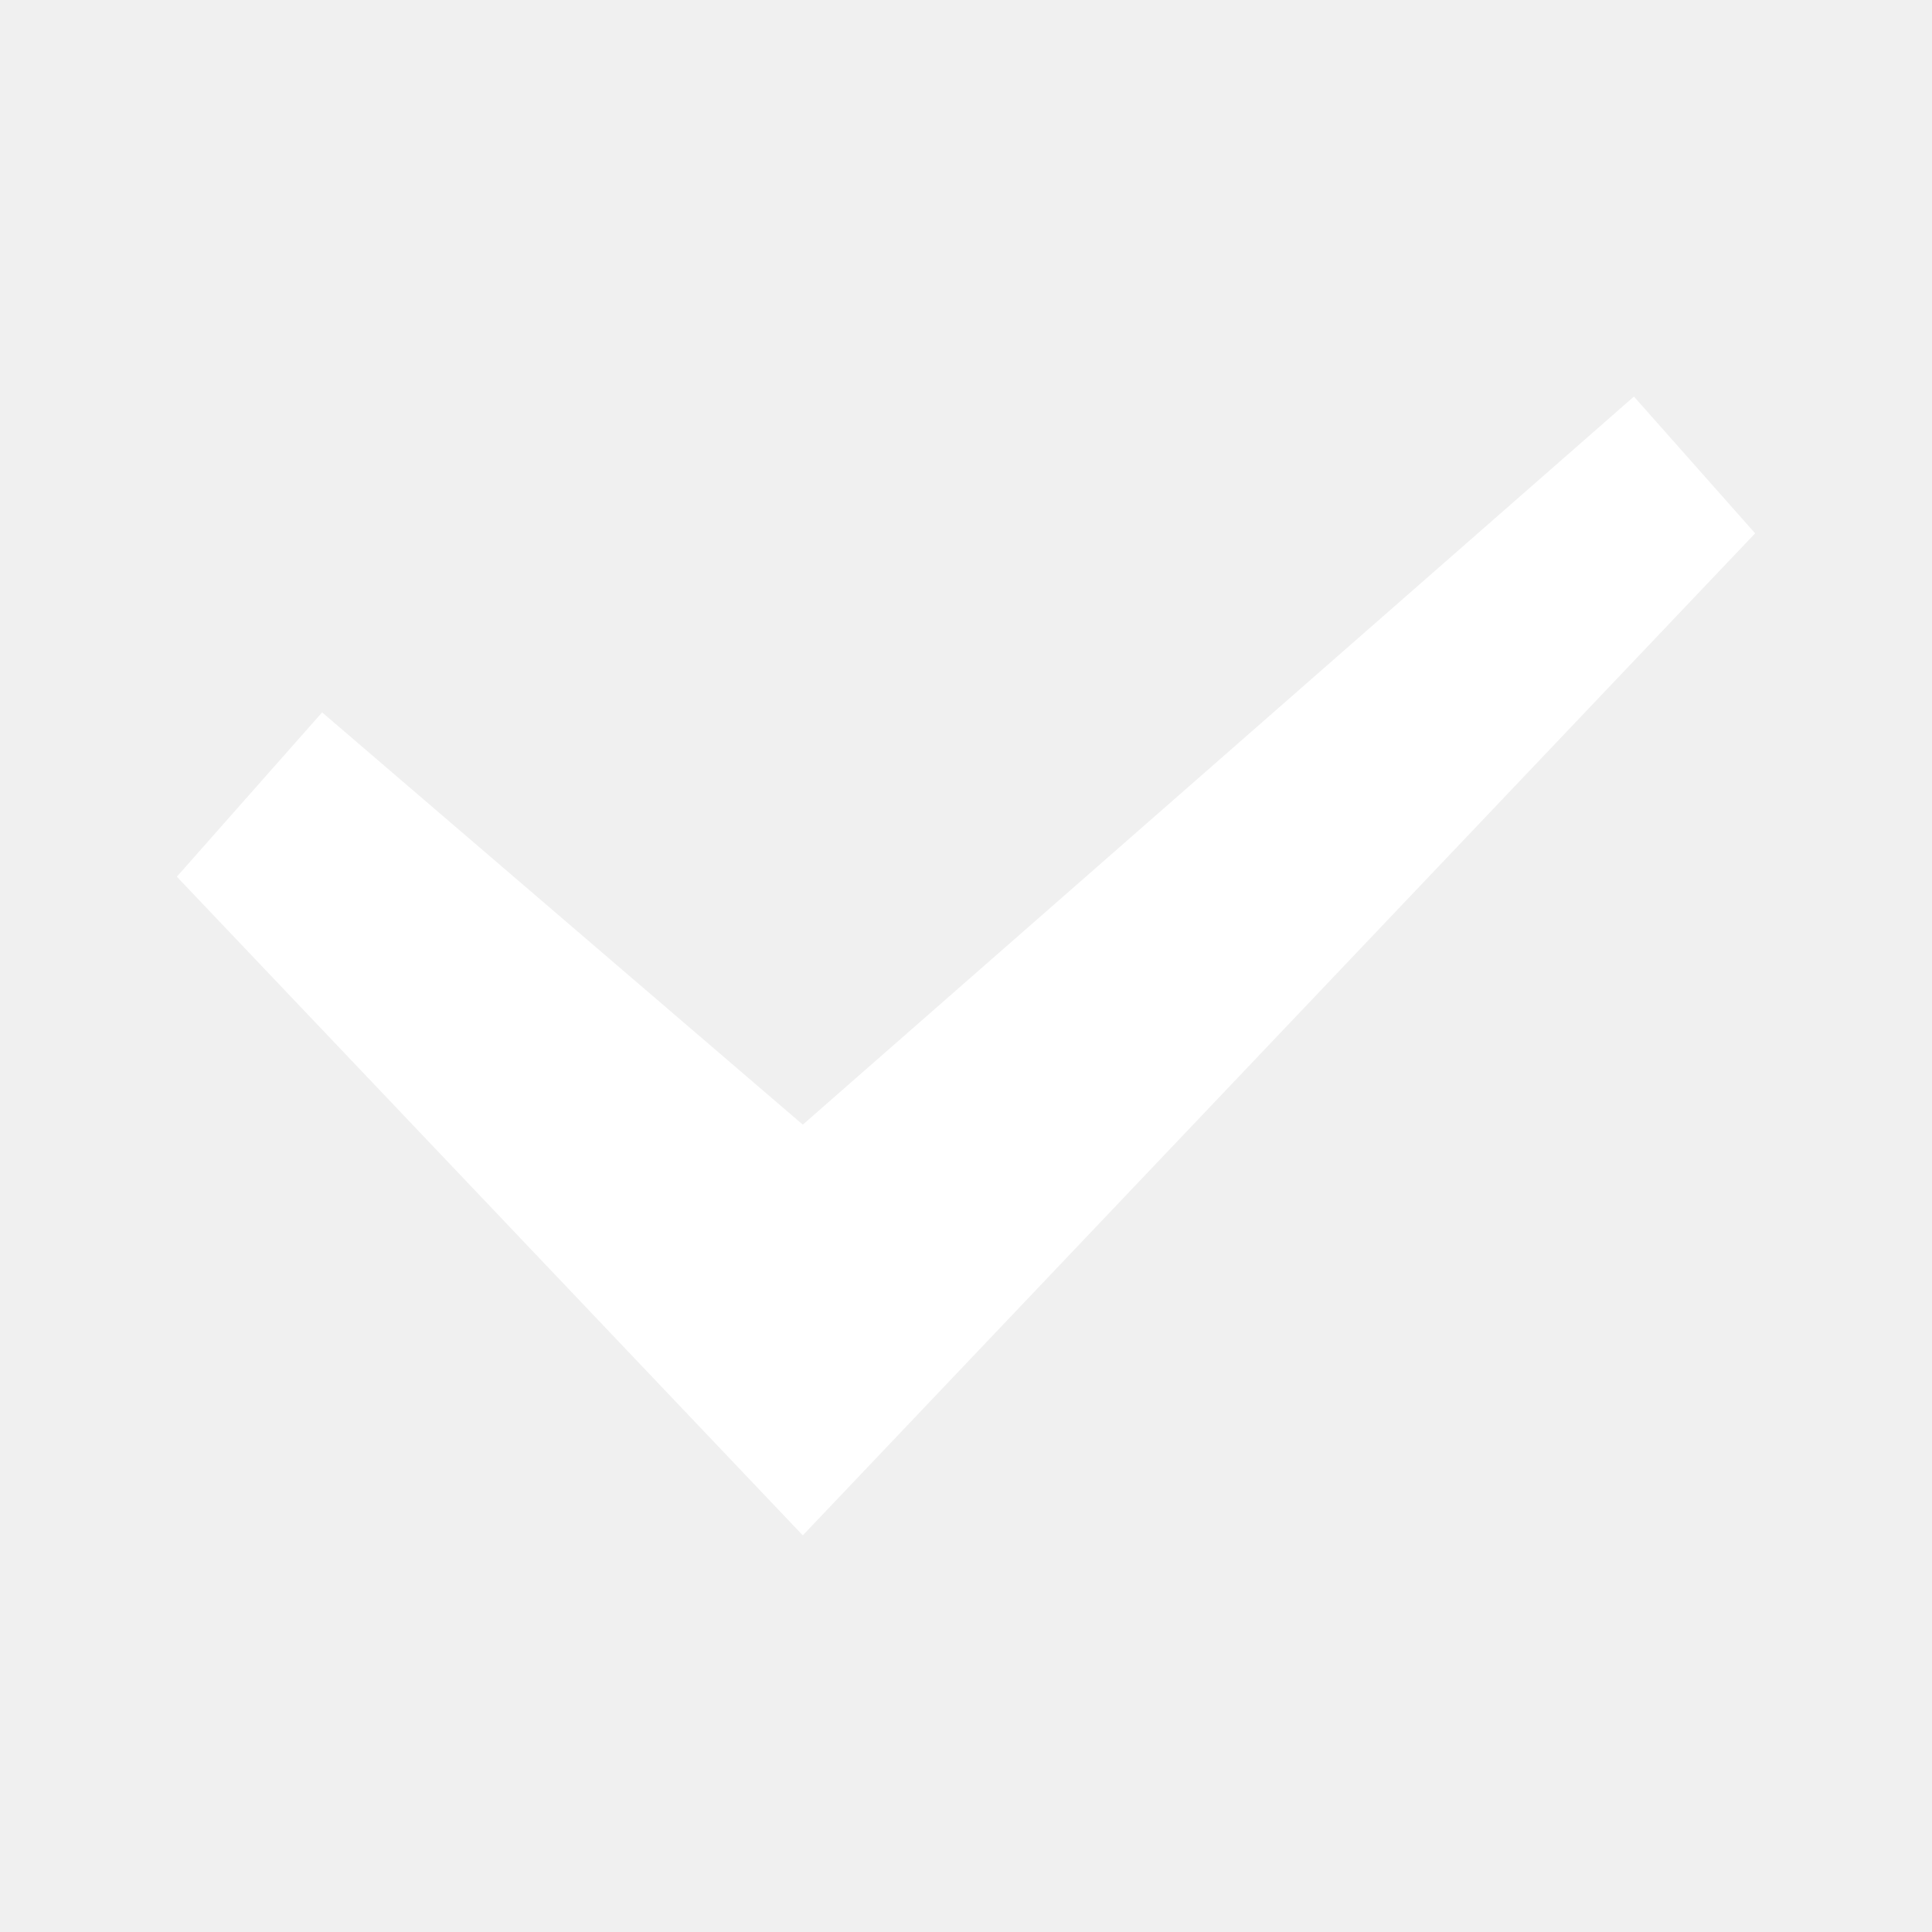
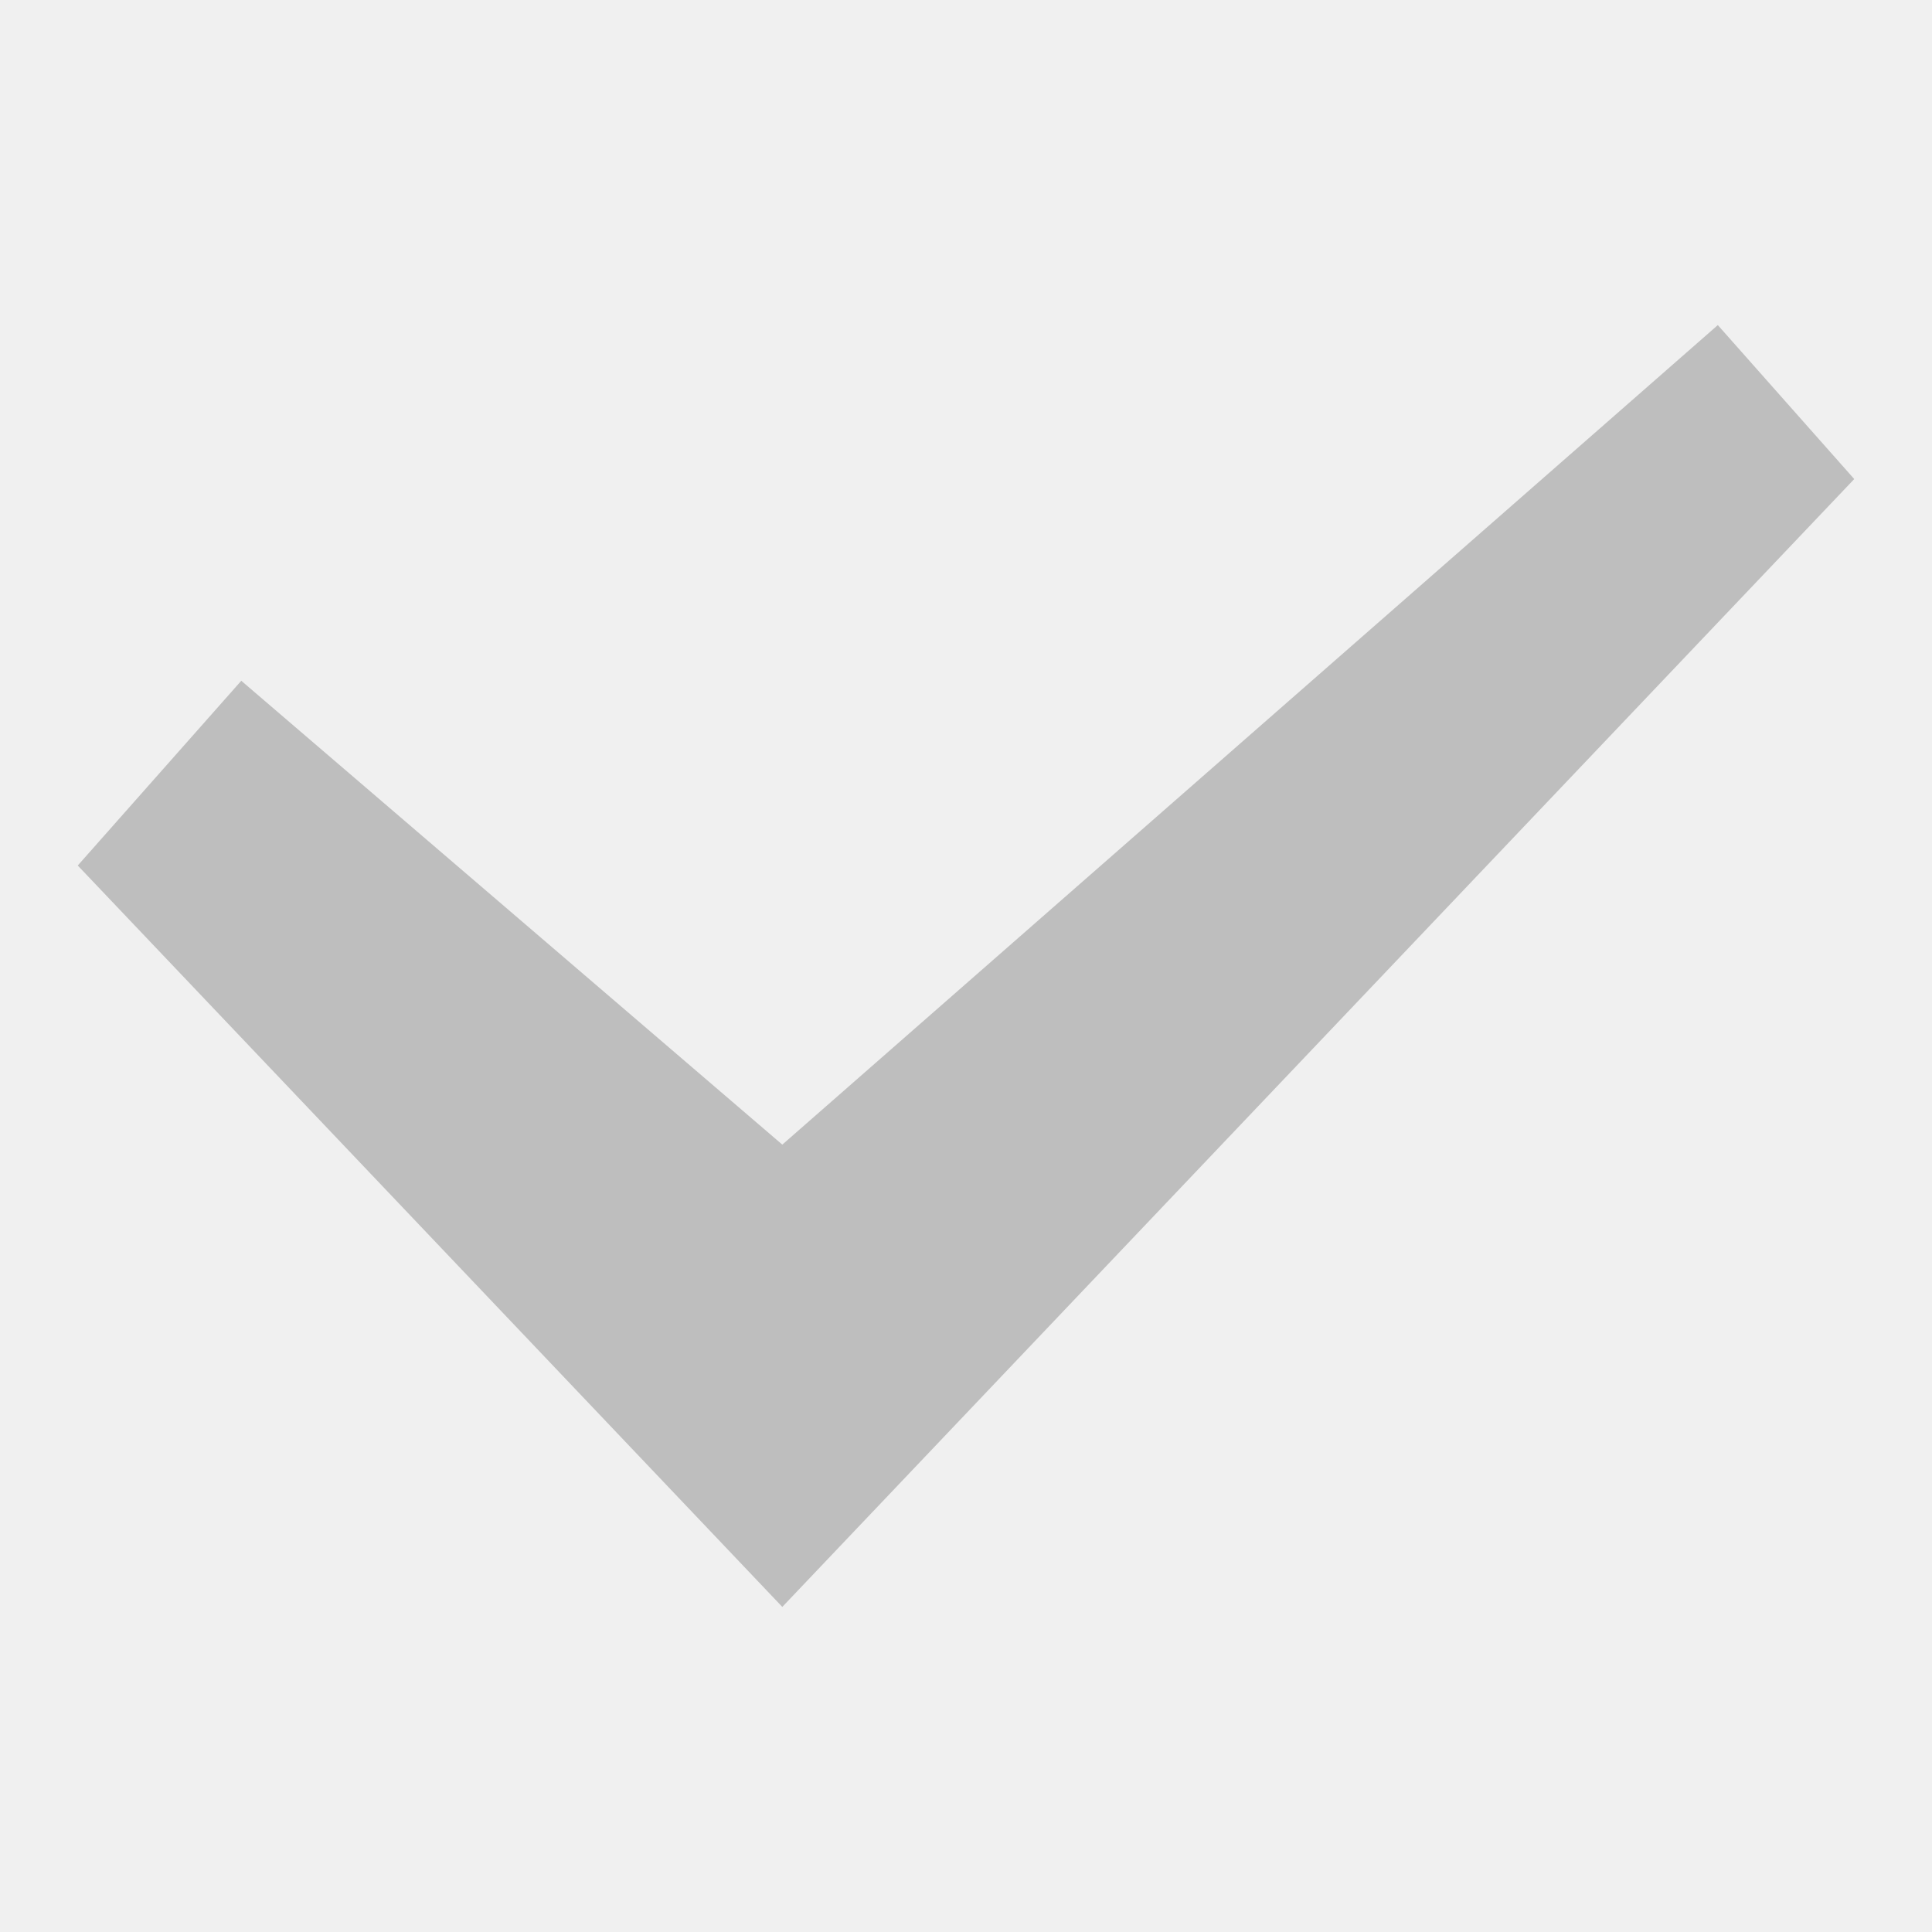
- <svg xmlns="http://www.w3.org/2000/svg" xmlns:ns1="http://www.openswatchbook.org/uri/2009/osb" height="14" id="svg7384" version="1.1" width="14">
-   <defs id="defs7386">
-     <linearGradient gradientTransform="matrix(-2.736579,0.2820293,-0.1890831,-0.9998832,239.5401,-879.4556)" id="linearGradient19282" ns1:paint="solid">
-       <stop id="stop19284" offset="0" style="stop-color:#666666;stop-opacity:1;" />
-     </linearGradient>
-   </defs>
-   <g id="layer9" style="display:inline;opacity:1" transform="translate(-401.0002,-339)">
-     <polygon transform="matrix(1.254731,0,0,1.254731,398.9755,336.6375)" id="path6712" points="11.05,4.173 11.05,4.173 10.984,4.231 6.25,8.378 3.474,5.997 2.635,6.946 6.25,10.75 11.75,4.963 " style="fill:#ffffff;fill-rule:evenodd;stroke:none;stroke-width:1" />
+ <svg xmlns="http://www.w3.org/2000/svg" version="1.1" viewBox="0 0 14 14">
+   <g transform="matrix(1.1256 0 0 1.1256 -.8786 -.87918)">
+     <path transform="matrix(1.2547 0 0 1.2547 -2.025 -2.362)" d="m11.05 4.173-0.066 0.058-4.734 4.147-2.776-2.38-0.839 0.948 3.615 3.804 5.5-5.787z" fill="#bebebe" fill-rule="evenodd" />
  </g>
-   <g id="layer10" style="display:inline" transform="translate(-401.0002,-339)" />
-   <g id="layer11" transform="translate(-401.0002,-339)" />
-   <g id="layer13" style="display:inline" transform="translate(-401.0002,-339)" />
-   <g id="layer14" transform="translate(-401.0002,-339)" />
-   <g id="layer15" style="display:inline" transform="translate(-401.0002,-339)" />
-   <g id="g71291" style="display:inline" transform="translate(-401.0002,-339)" />
-   <g id="g4953" style="display:inline" transform="translate(-401.0002,-339)" />
-   <g id="layer12" style="display:inline" transform="translate(-401.0002,-339)" />
</svg>
